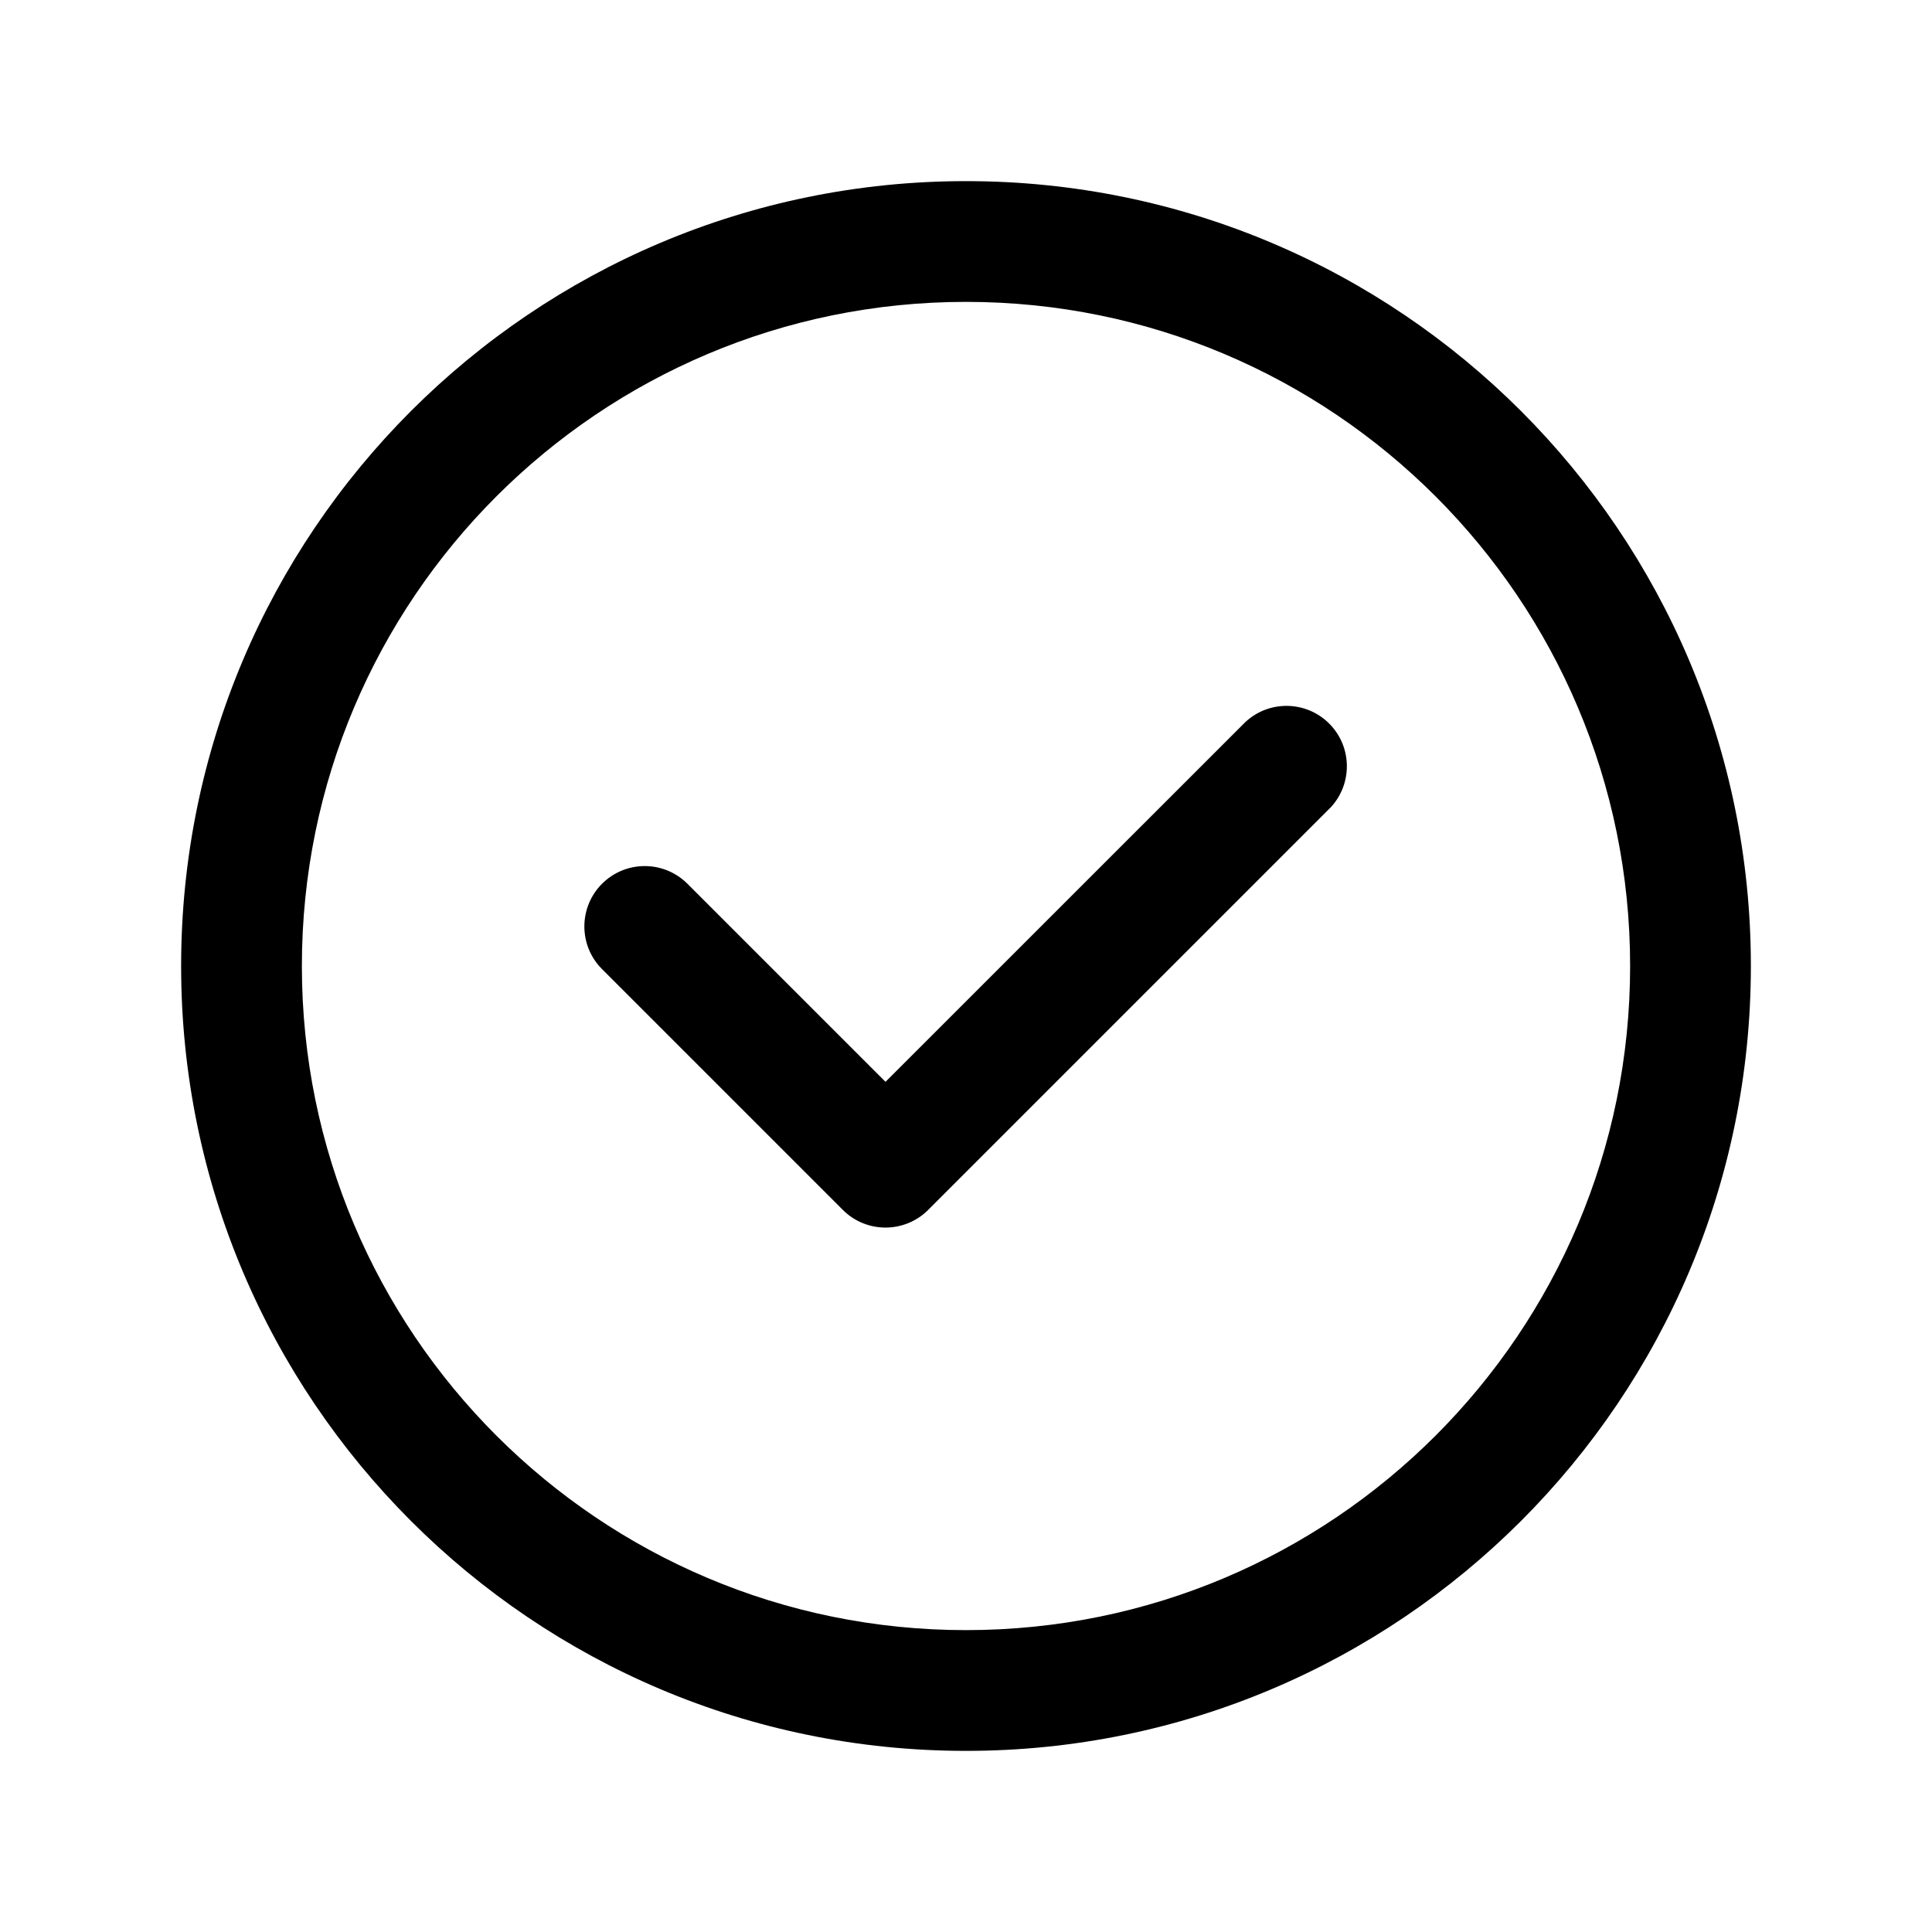
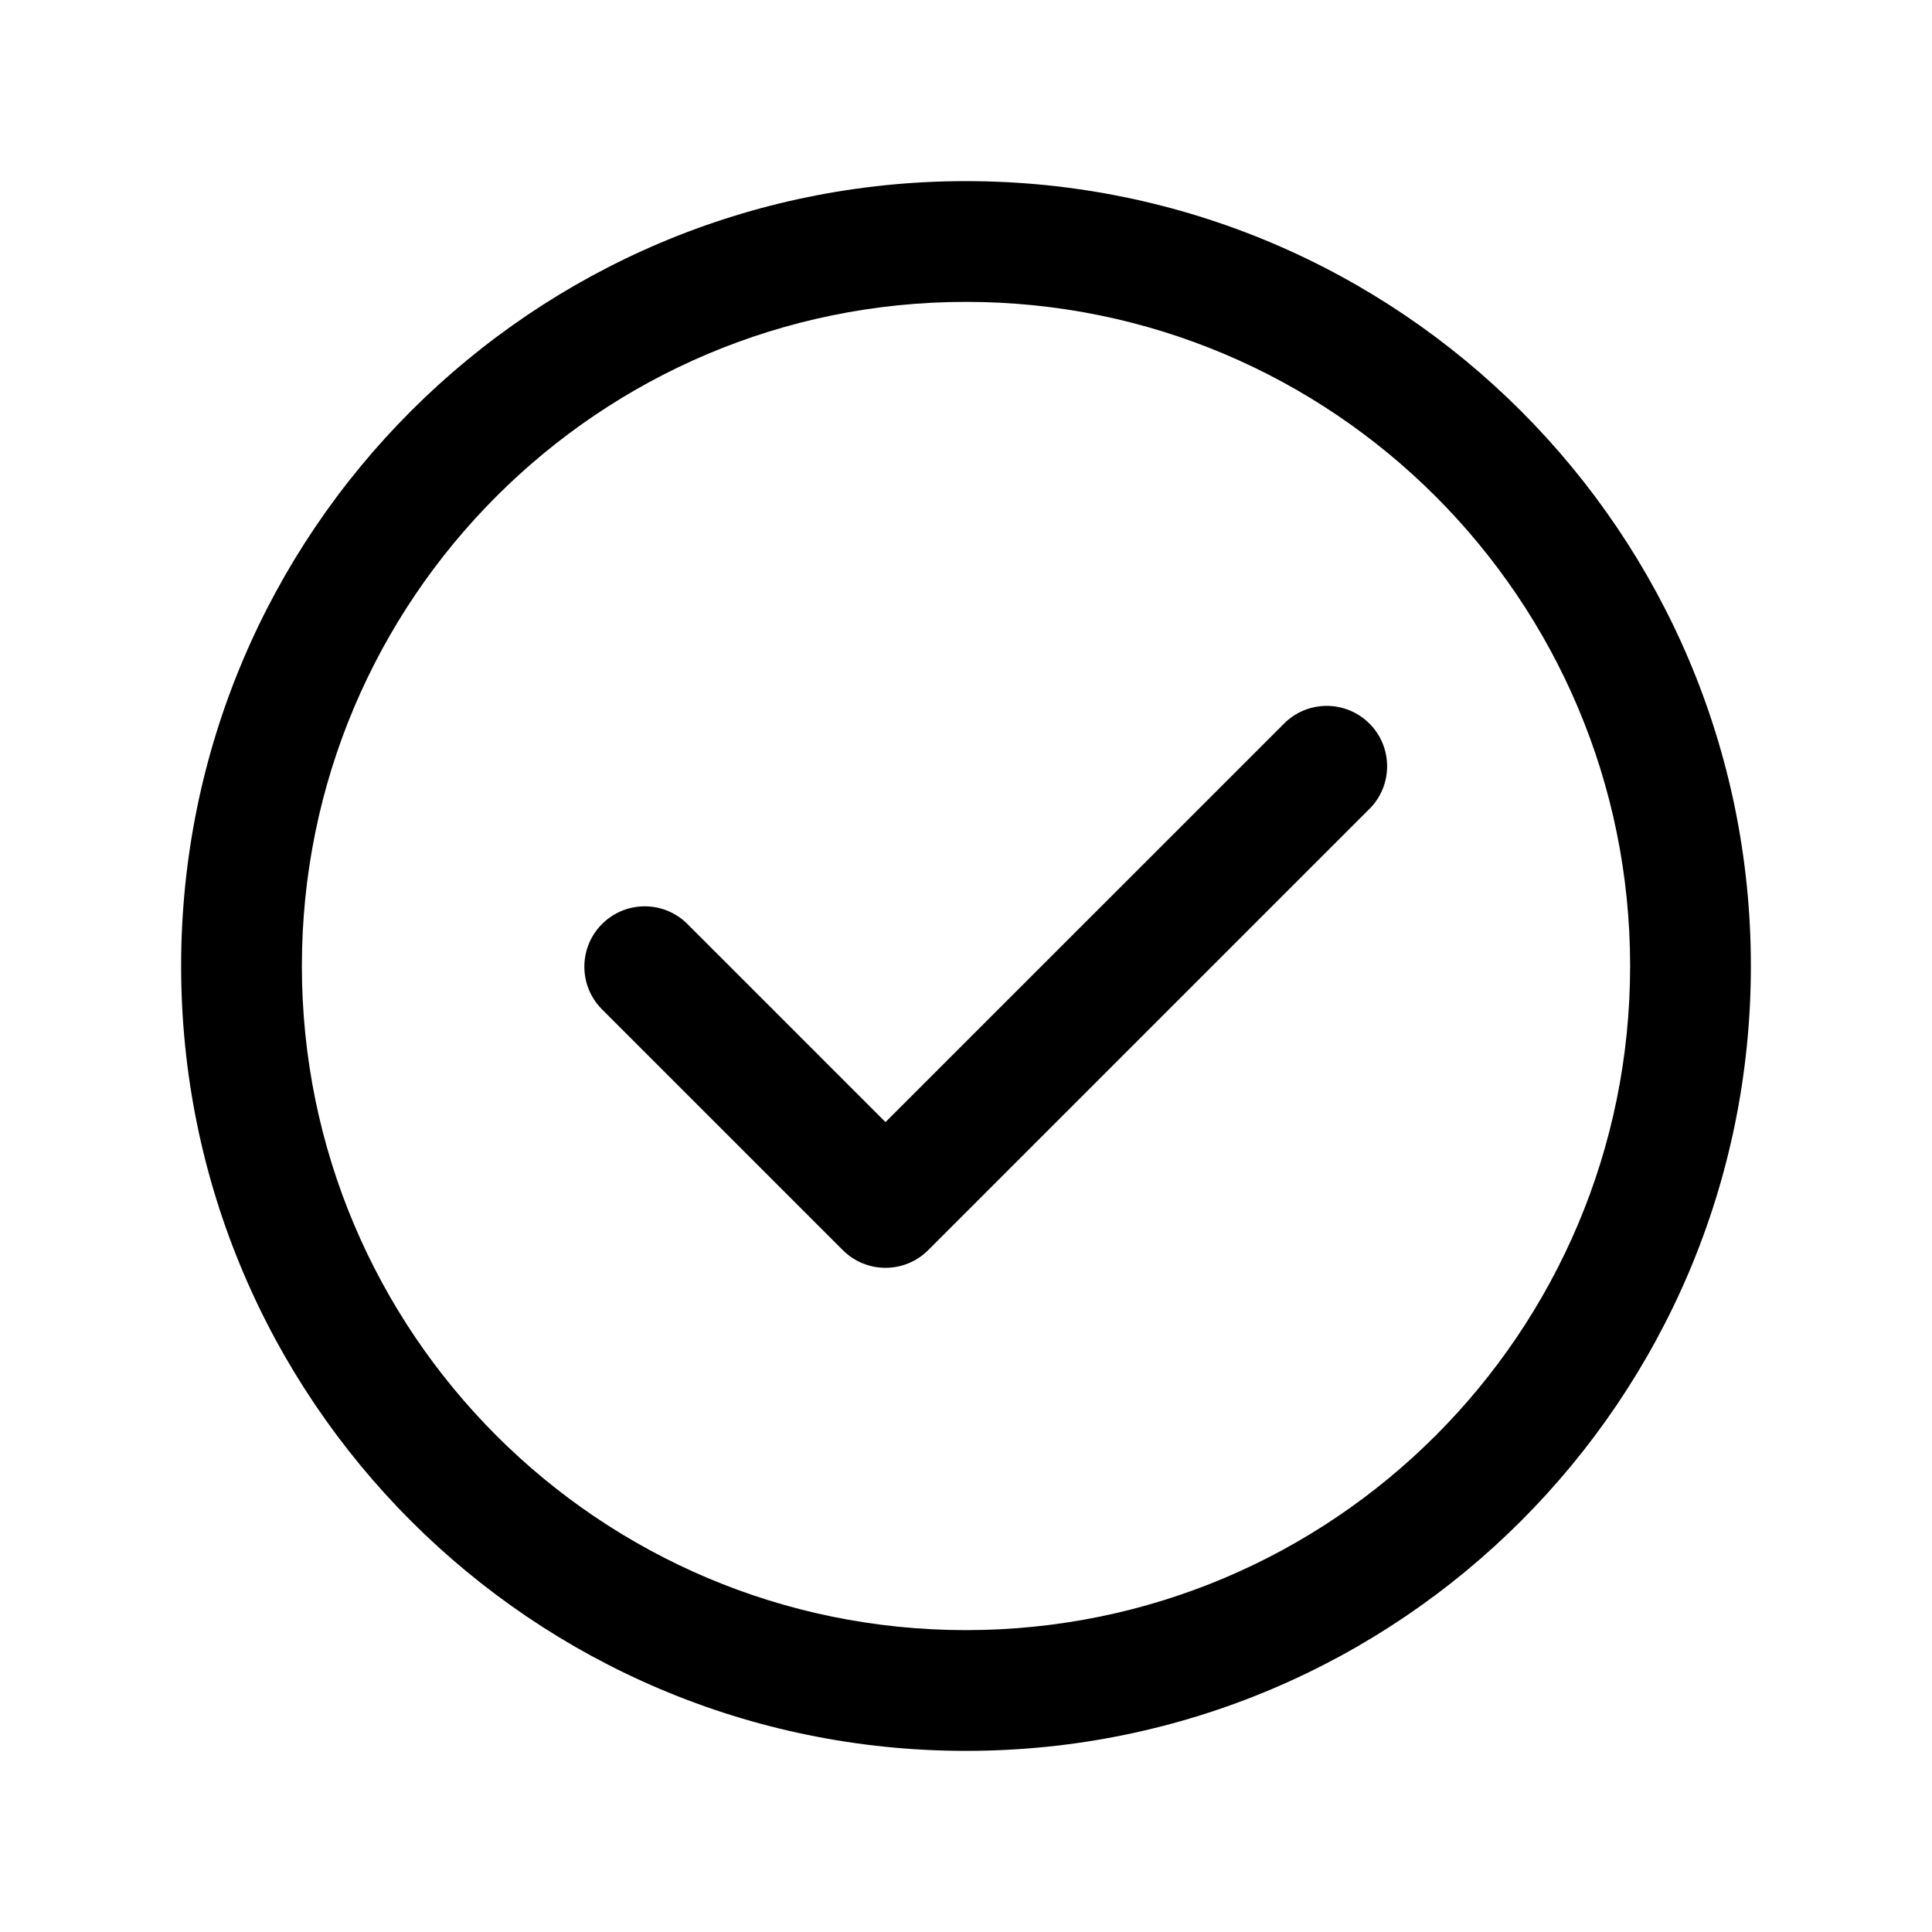
<svg xmlns="http://www.w3.org/2000/svg" viewBox="0 0 48 48">
-   <path fill-rule="evenodd" d="M7.5 24c0-9.113 7.387-16.5 16.5-16.5S40.5 14.887 40.5 24 33.113 40.5 24 40.5 7.5 33.113 7.5 24ZM24 4.5C13.23 4.5 4.5 13.23 4.5 24S13.23 43.5 24 43.5 43.5 34.77 43.5 24 34.77 4.5 24 4.5Zm9.06 15.56a1.5 1.5 0 0 0-2.12-2.12L22 26.878l-4.94-4.94a1.5 1.5 0 0 0-2.12 2.122l6 6a1.5 1.5 0 0 0 2.12 0l10-10Z" />
+   <path fill-rule="evenodd" d="M7.5 24c0-9.113 7.387-16.5 16.5-16.5S40.5 14.887 40.5 24 33.113 40.5 24 40.5 7.5 33.113 7.5 24ZM24 4.5C13.23 4.5 4.5 13.23 4.5 24S13.23 43.5 24 43.5 43.5 34.77 43.5 24 34.77 4.5 24 4.5Zm10.06 15.56a1.5 1.5 0 0 0-2.12-2.12L22 27.878l-4.94-4.94a1.5 1.5 0 0 0-2.12 2.122l6 6a1.5 1.5 0 0 0 2.12 0l11-11Z" />
</svg>
